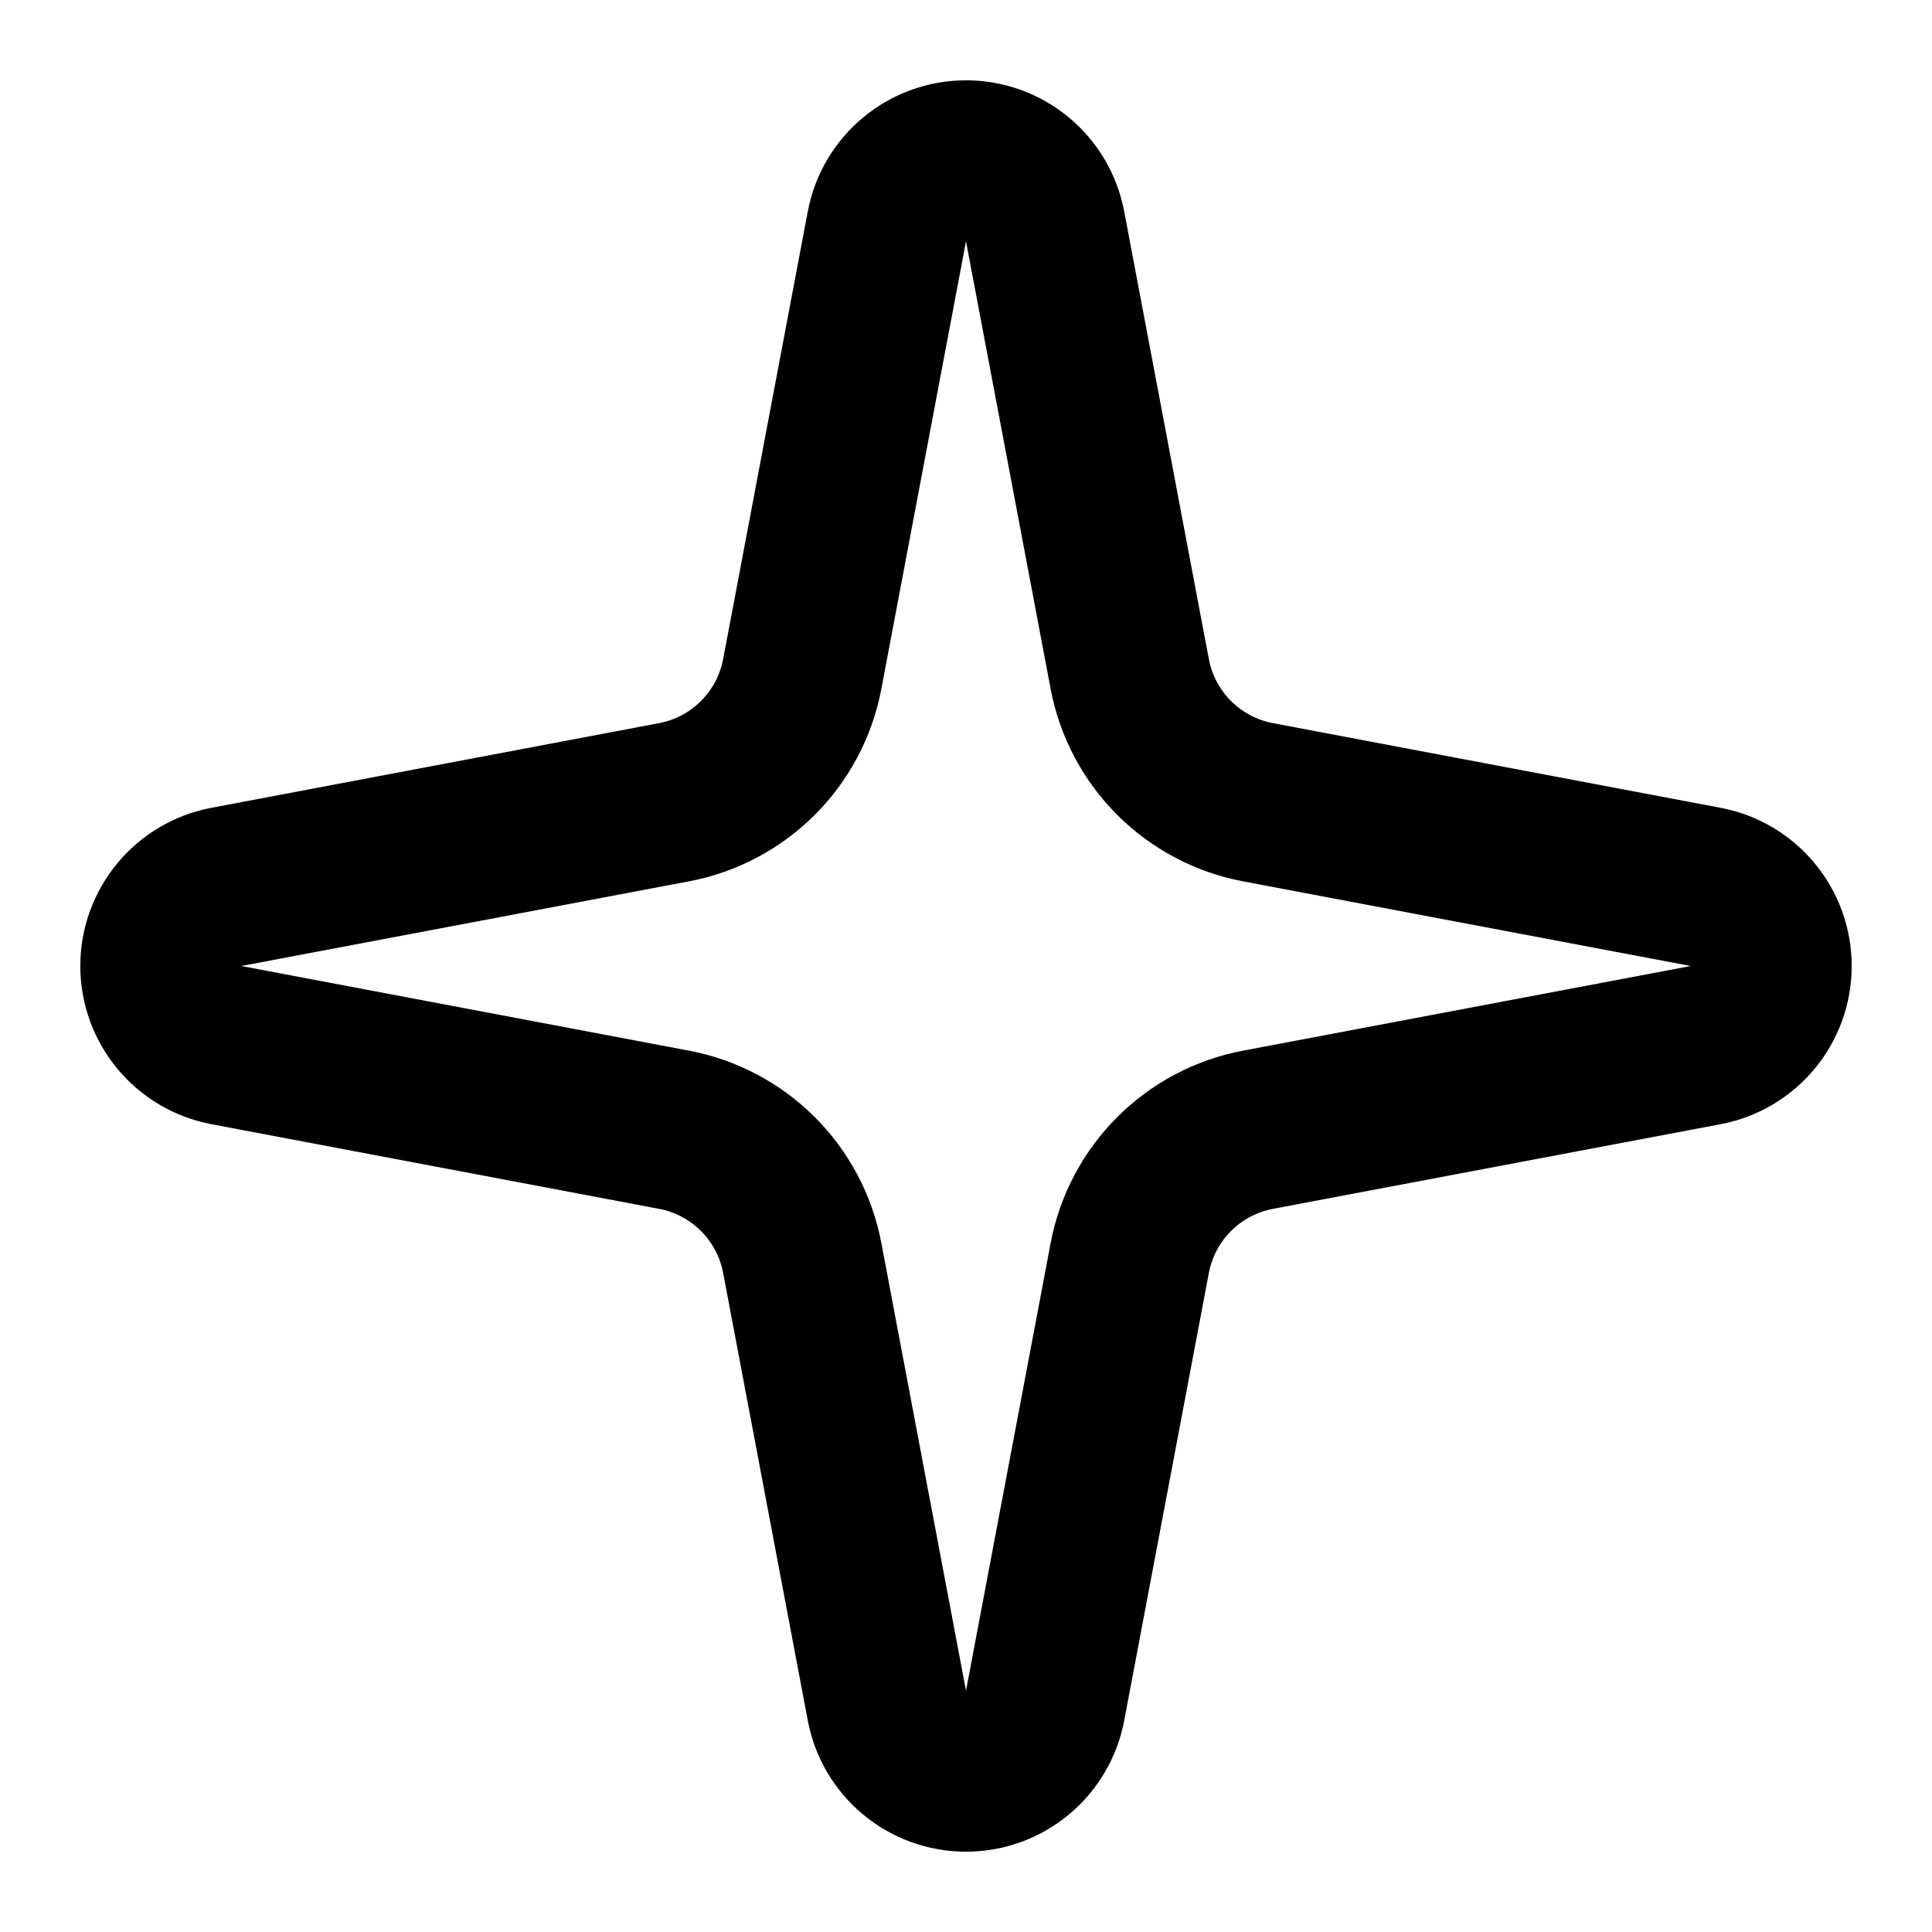
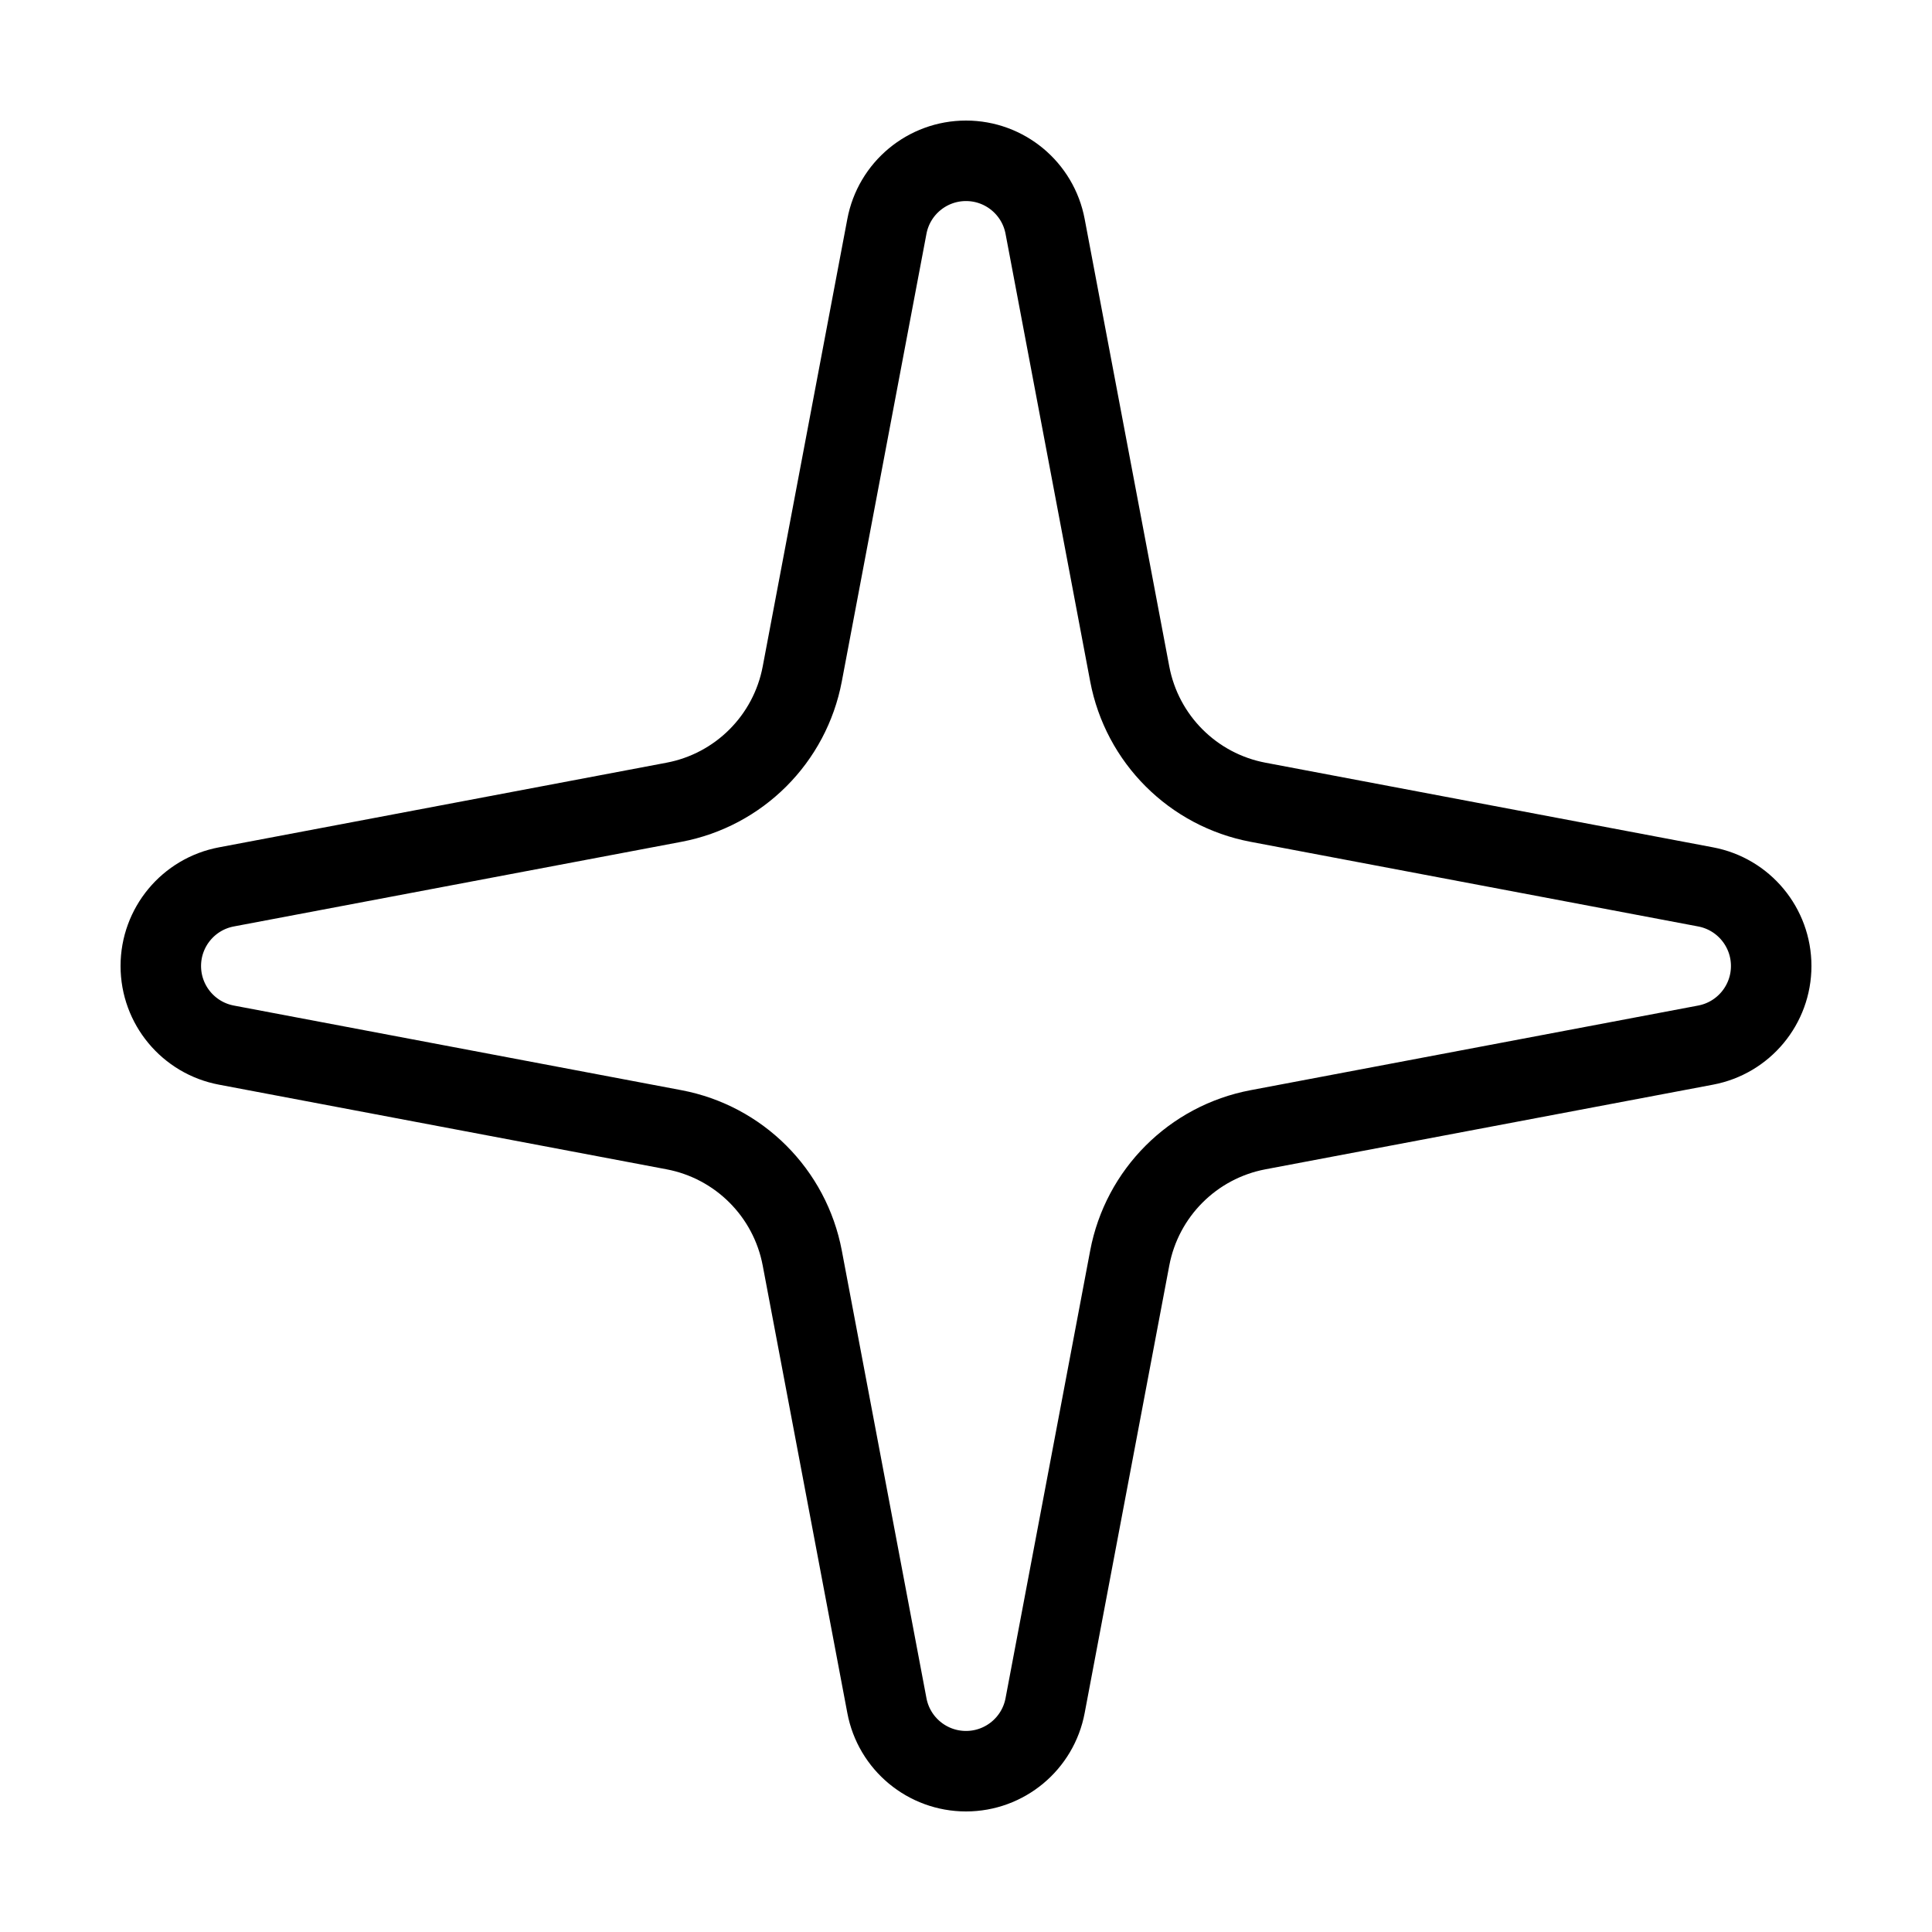
- <svg xmlns="http://www.w3.org/2000/svg" width="24" height="24" viewBox="0 0 24 24" fill="none" stroke="currentColor" stroke-width="2" stroke-linecap="round" stroke-linejoin="round" class="lucide lucide-sparkle-icon lucide-sparkle">
+ <svg xmlns="http://www.w3.org/2000/svg" width="24" height="24" viewBox="0 0 24 24" fill="none" stroke="currentColor" stroke-width="1" stroke-linecap="round" stroke-linejoin="round" class="lucide lucide-sparkle-icon lucide-sparkle">
  <path d="M11.017 2.814a1 1 0 0 1 1.966 0l1.051 5.558a2 2 0 0 0 1.594 1.594l5.558 1.051a1 1 0 0 1 0 1.966l-5.558 1.051a2 2 0 0 0-1.594 1.594l-1.051 5.558a1 1 0 0 1-1.966 0l-1.051-5.558a2 2 0 0 0-1.594-1.594l-5.558-1.051a1 1 0 0 1 0-1.966l5.558-1.051a2 2 0 0 0 1.594-1.594z" />
</svg>
